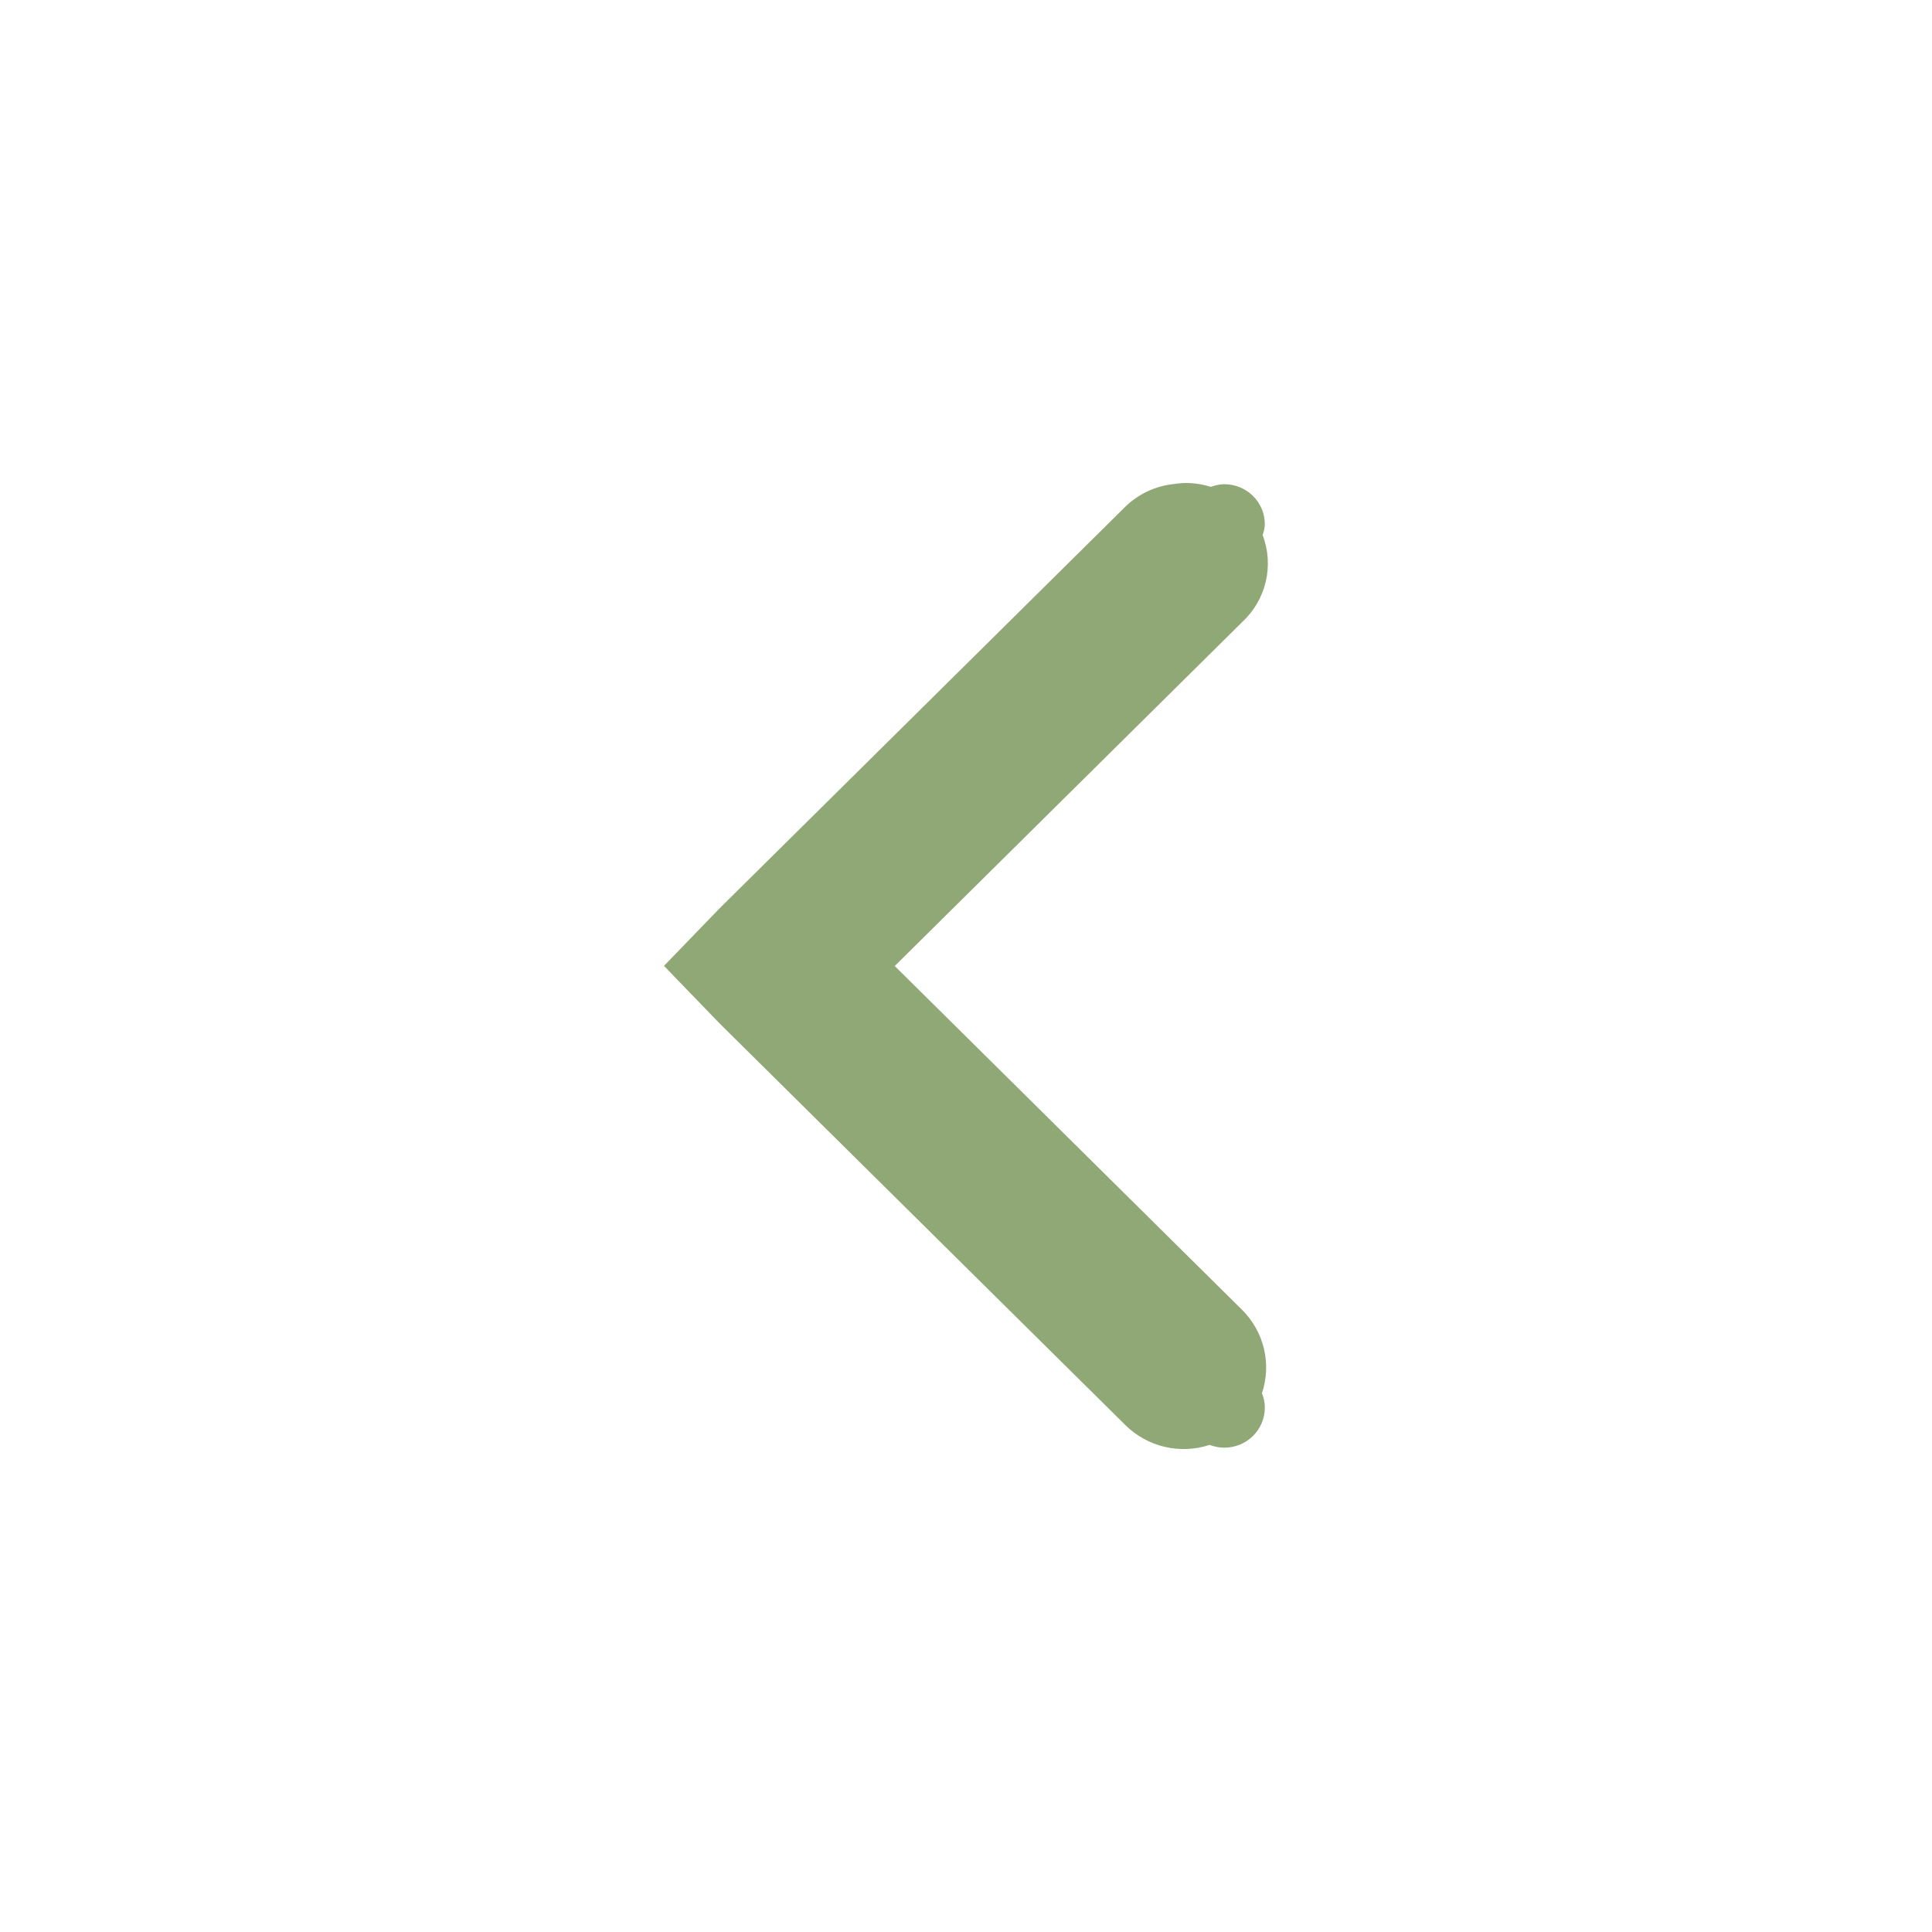
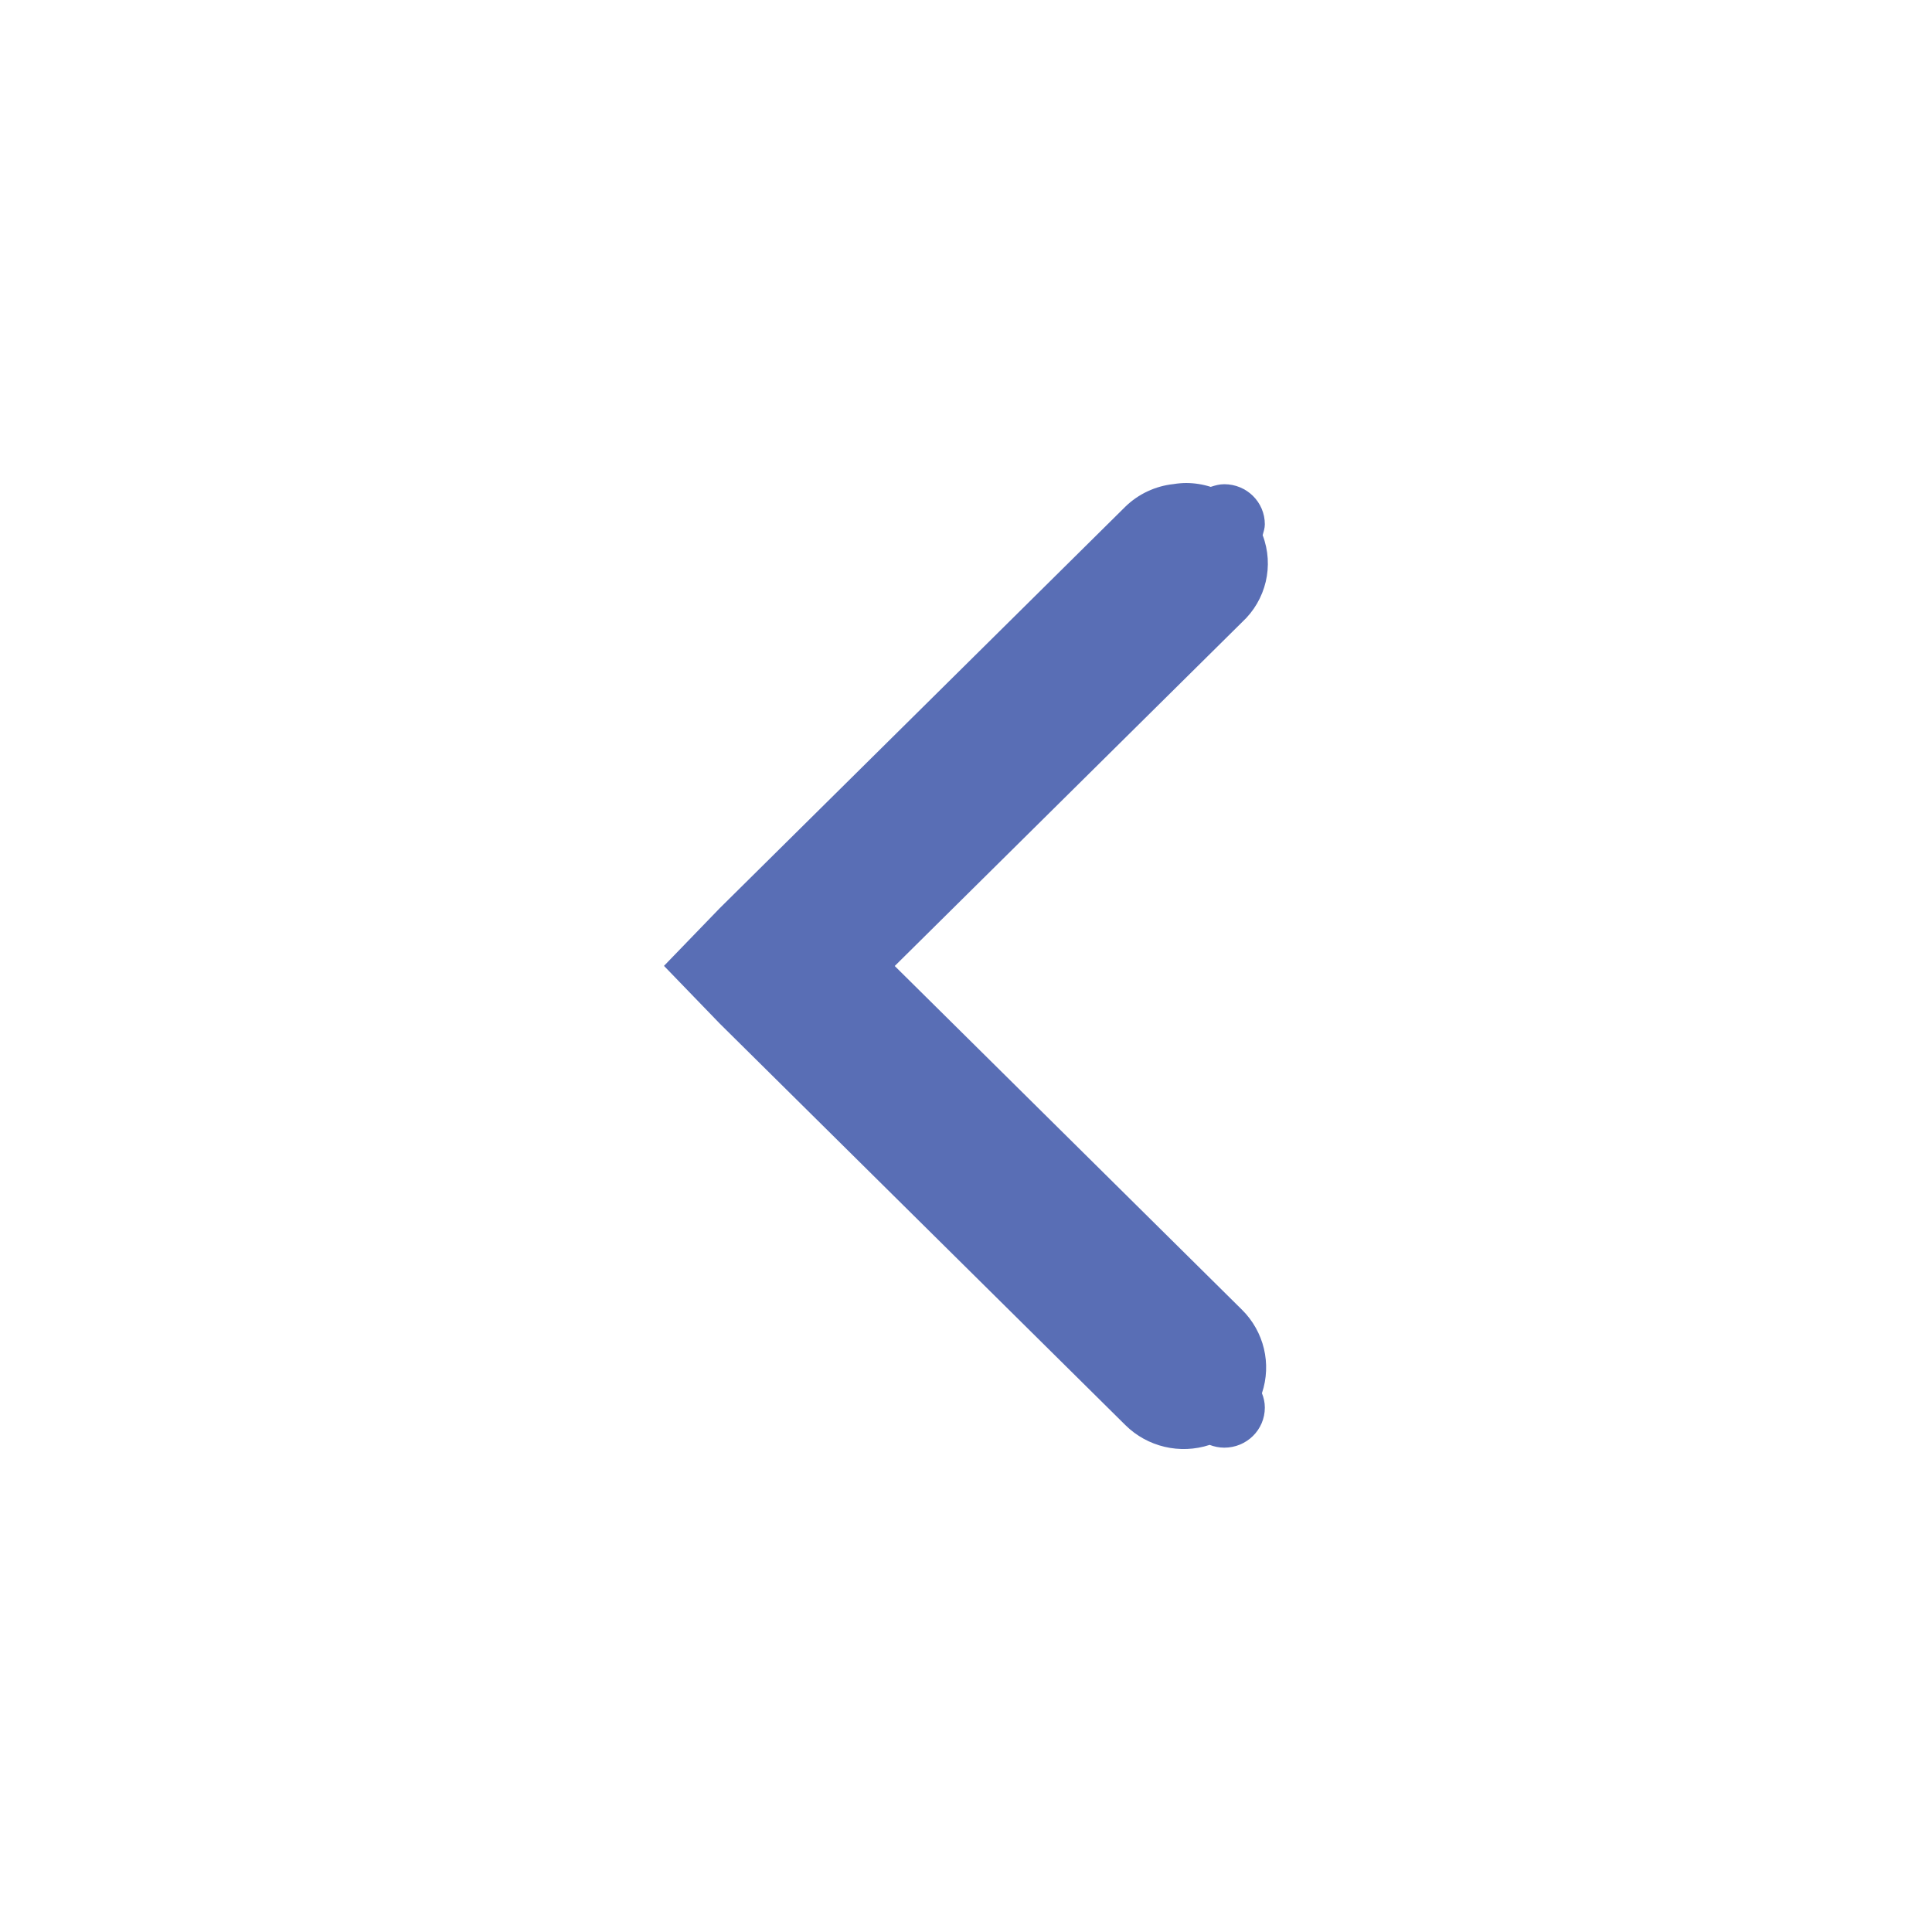
<svg xmlns="http://www.w3.org/2000/svg" height="16" id="svg7384" version="1.1" width="16">
  <defs id="defs7386" />
  <g id="layer9" style="display:inline" transform="translate(-100.0002,-747)" />
  <g id="layer10" transform="translate(-100.0002,-747)" />
  <g id="layer11" transform="translate(-100.0002,-747)" />
  <g id="layer13" transform="translate(-100.0002,-747)" />
  <g id="layer14" transform="translate(-100.0002,-747)" />
  <g id="layer15" style="display:inline" transform="translate(-100.0002,-747)" />
  <g id="g71291" style="display:inline" transform="translate(-100.0002,-747)" />
  <g id="g4953" style="display:inline" transform="translate(-100.0002,-747)" />
  <g id="layer12" style="display:inline" transform="translate(-100.0002,-747)">
-     <path style="color:#000000;font-style:normal;font-variant:normal;font-weight:normal;font-stretch:normal;font-size:medium;line-height:normal;font-family:Sans;-inkscape-font-specification:Sans;text-indent:0;text-align:start;text-decoration:none;text-decoration-line:none;letter-spacing:normal;word-spacing:normal;text-transform:none;direction:ltr;block-progression:tb;writing-mode:lr-tb;baseline-shift:baseline;text-anchor:start;display:inline;overflow:visible;visibility:visible;fill:#8fa876;fill-opacity:1;stroke:none;stroke-width:2;marker:none;enable-background:accumulate" d="m 109.823,751 a 0.672,0.665 0 0 0 -0.104,0.009 0.672,0.665 0 0 0 -0.399,0.187 l -3.359,3.325 -0.462,0.478 0.462,0.478 3.359,3.325 a 0.683,0.676 0 0 0 0.698,0.164 c 0.037,0.014 0.078,0.023 0.121,0.023 0.186,0 0.336,-0.148 0.336,-0.332 0,-0.042 -0.009,-0.082 -0.024,-0.119 a 0.683,0.676 0 0 0 -0.165,-0.691 l -2.876,-2.847 2.876,-2.847 a 0.672,0.665 0 0 0 0.171,-0.721 c 0.008,-0.029 0.018,-0.058 0.018,-0.09 0,-0.184 -0.15,-0.332 -0.336,-0.332 -0.04,0 -0.076,0.01 -0.112,0.022 A 0.672,0.665 0 0 0 109.823,751 Z" id="path6040" />
+     <path style="color:#000000;font-style:normal;font-variant:normal;font-weight:normal;font-stretch:normal;font-size:medium;line-height:normal;font-family:Sans;-inkscape-font-specification:Sans;text-indent:0;text-align:start;text-decoration:none;text-decoration-line:none;letter-spacing:normal;word-spacing:normal;text-transform:none;direction:ltr;block-progression:tb;writing-mode:lr-tb;baseline-shift:baseline;text-anchor:start;display:inline;overflow:visible;visibility:visible;fill:#596eb5;fill-opacity:1;stroke:none;stroke-width:2;marker:none;enable-background:accumulate" d="m 109.823,751 a 0.672,0.665 0 0 0 -0.104,0.009 0.672,0.665 0 0 0 -0.399,0.187 l -3.359,3.325 -0.462,0.478 0.462,0.478 3.359,3.325 a 0.683,0.676 0 0 0 0.698,0.164 c 0.037,0.014 0.078,0.023 0.121,0.023 0.186,0 0.336,-0.148 0.336,-0.332 0,-0.042 -0.009,-0.082 -0.024,-0.119 a 0.683,0.676 0 0 0 -0.165,-0.691 l -2.876,-2.847 2.876,-2.847 a 0.672,0.665 0 0 0 0.171,-0.721 c 0.008,-0.029 0.018,-0.058 0.018,-0.09 0,-0.184 -0.15,-0.332 -0.336,-0.332 -0.04,0 -0.076,0.01 -0.112,0.022 A 0.672,0.665 0 0 0 109.823,751 Z" id="path6040" />
  </g>
</svg>
